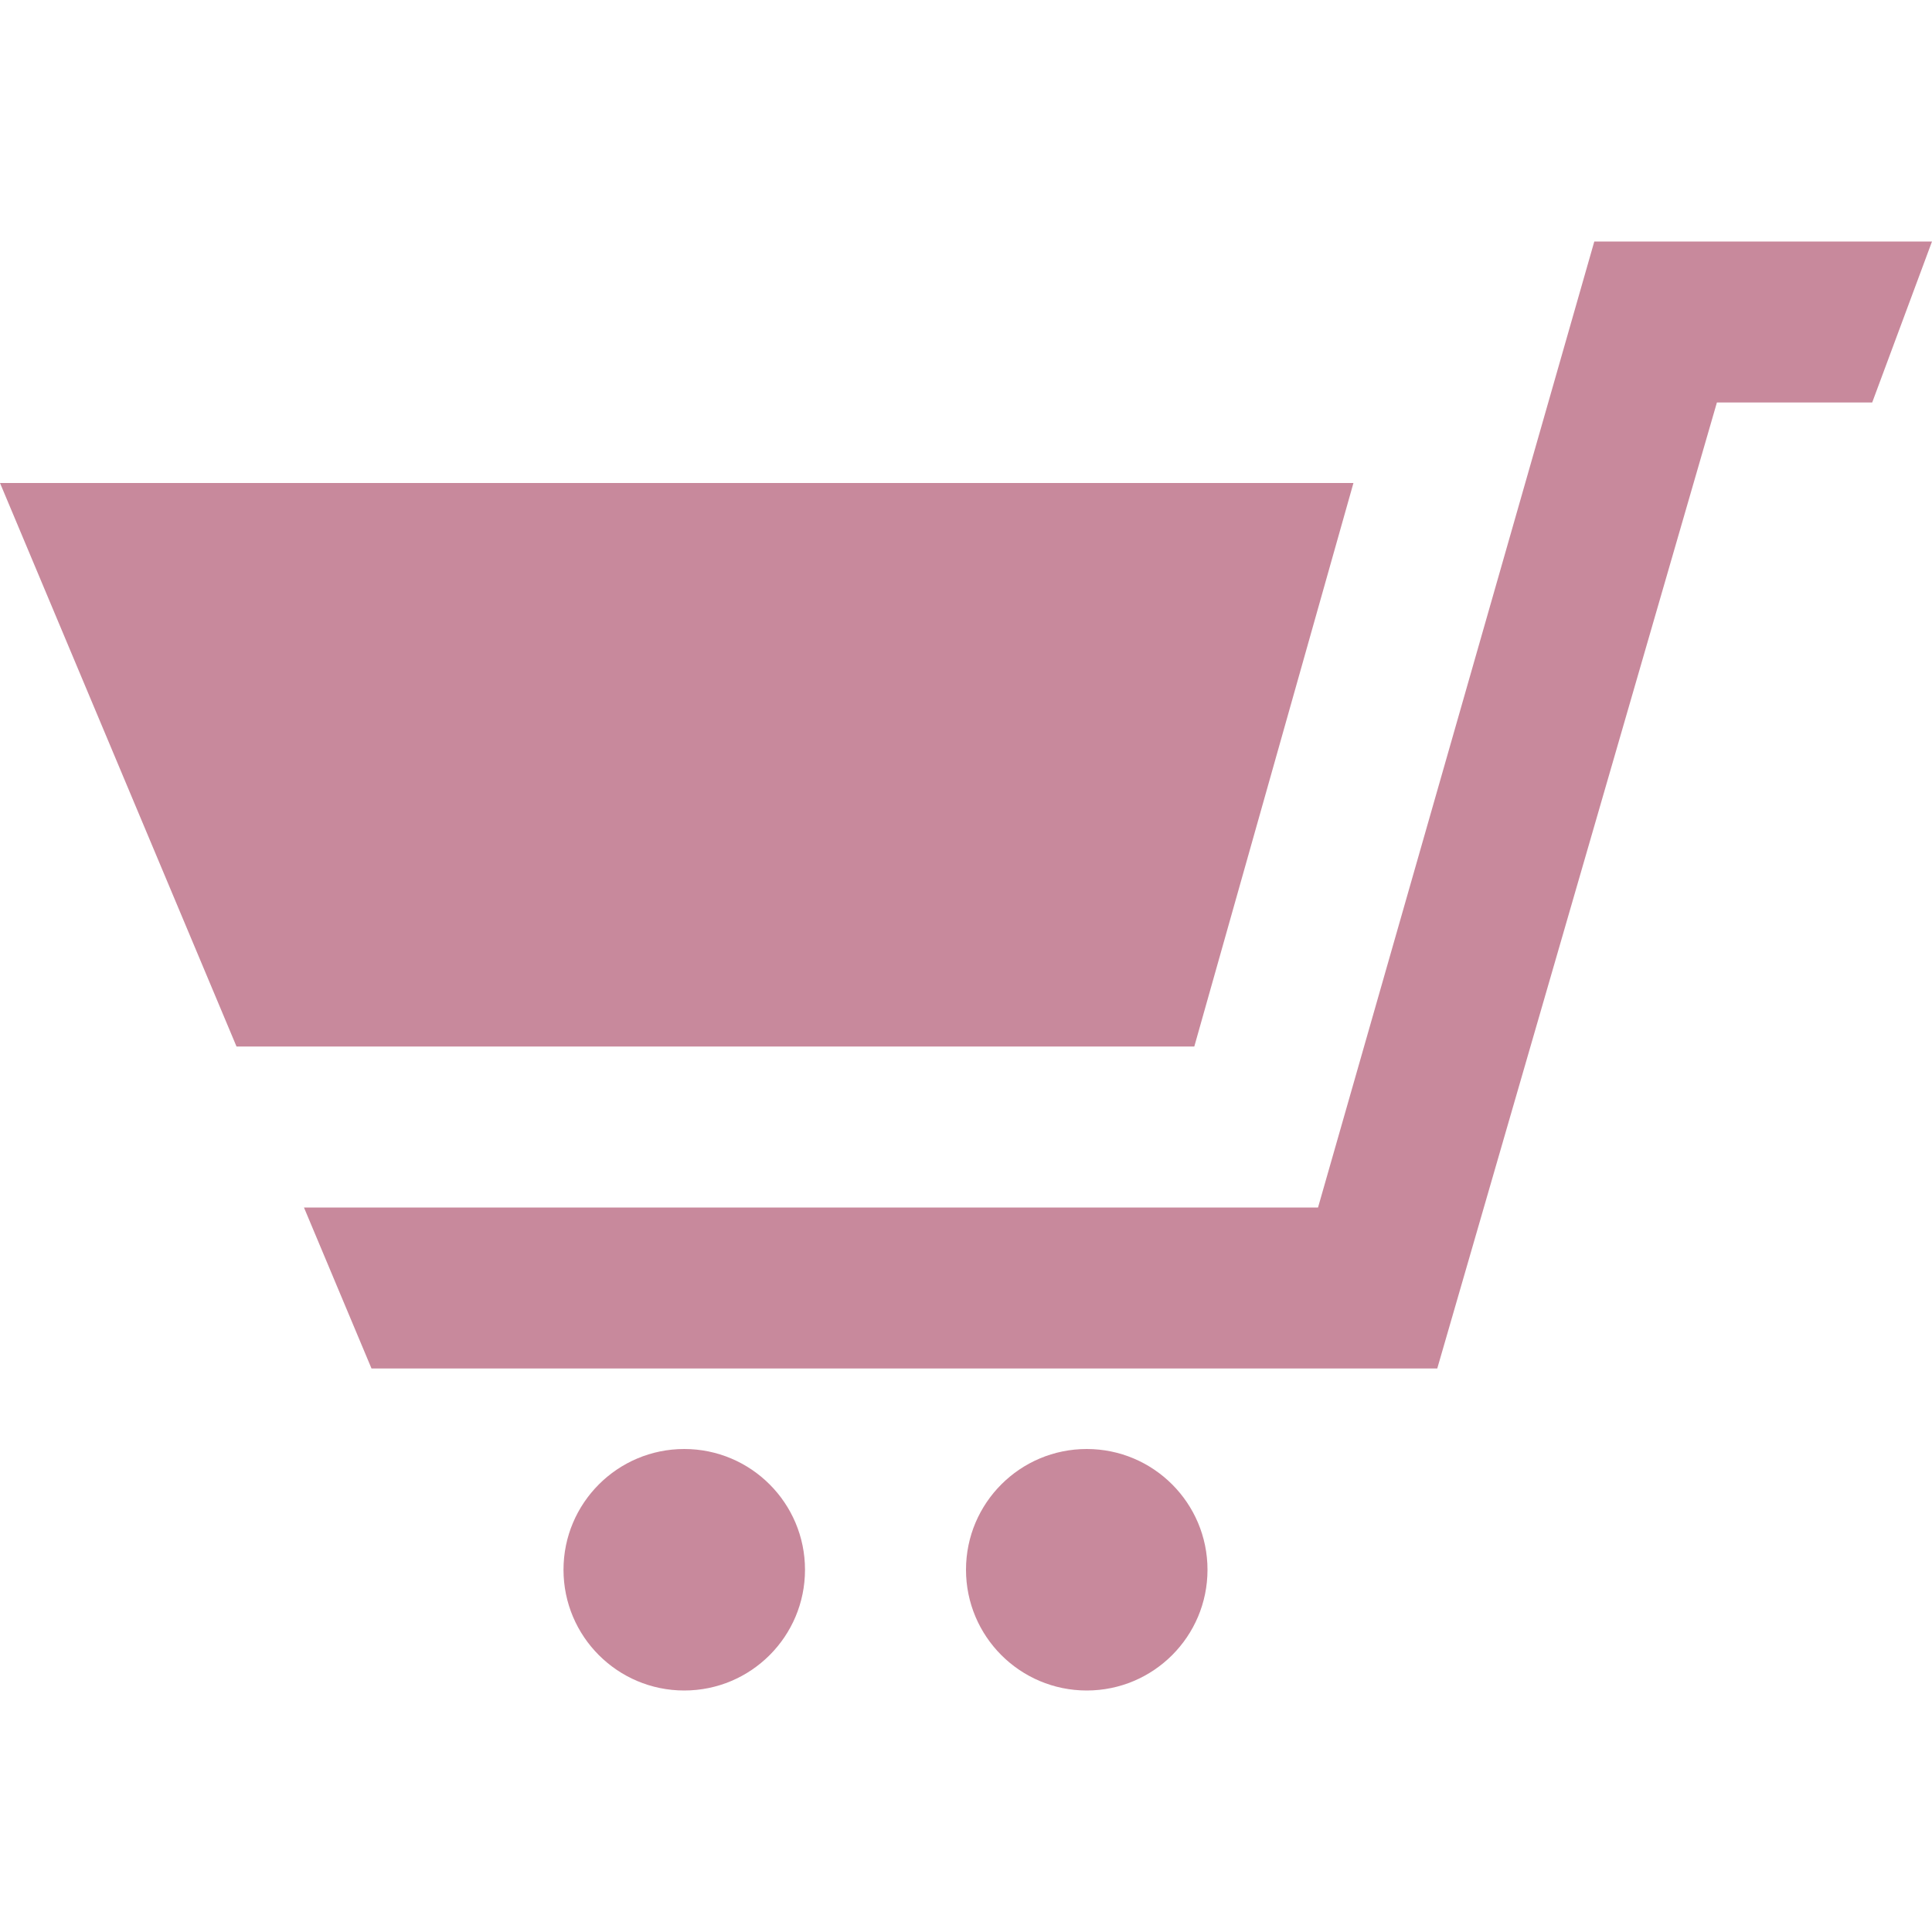
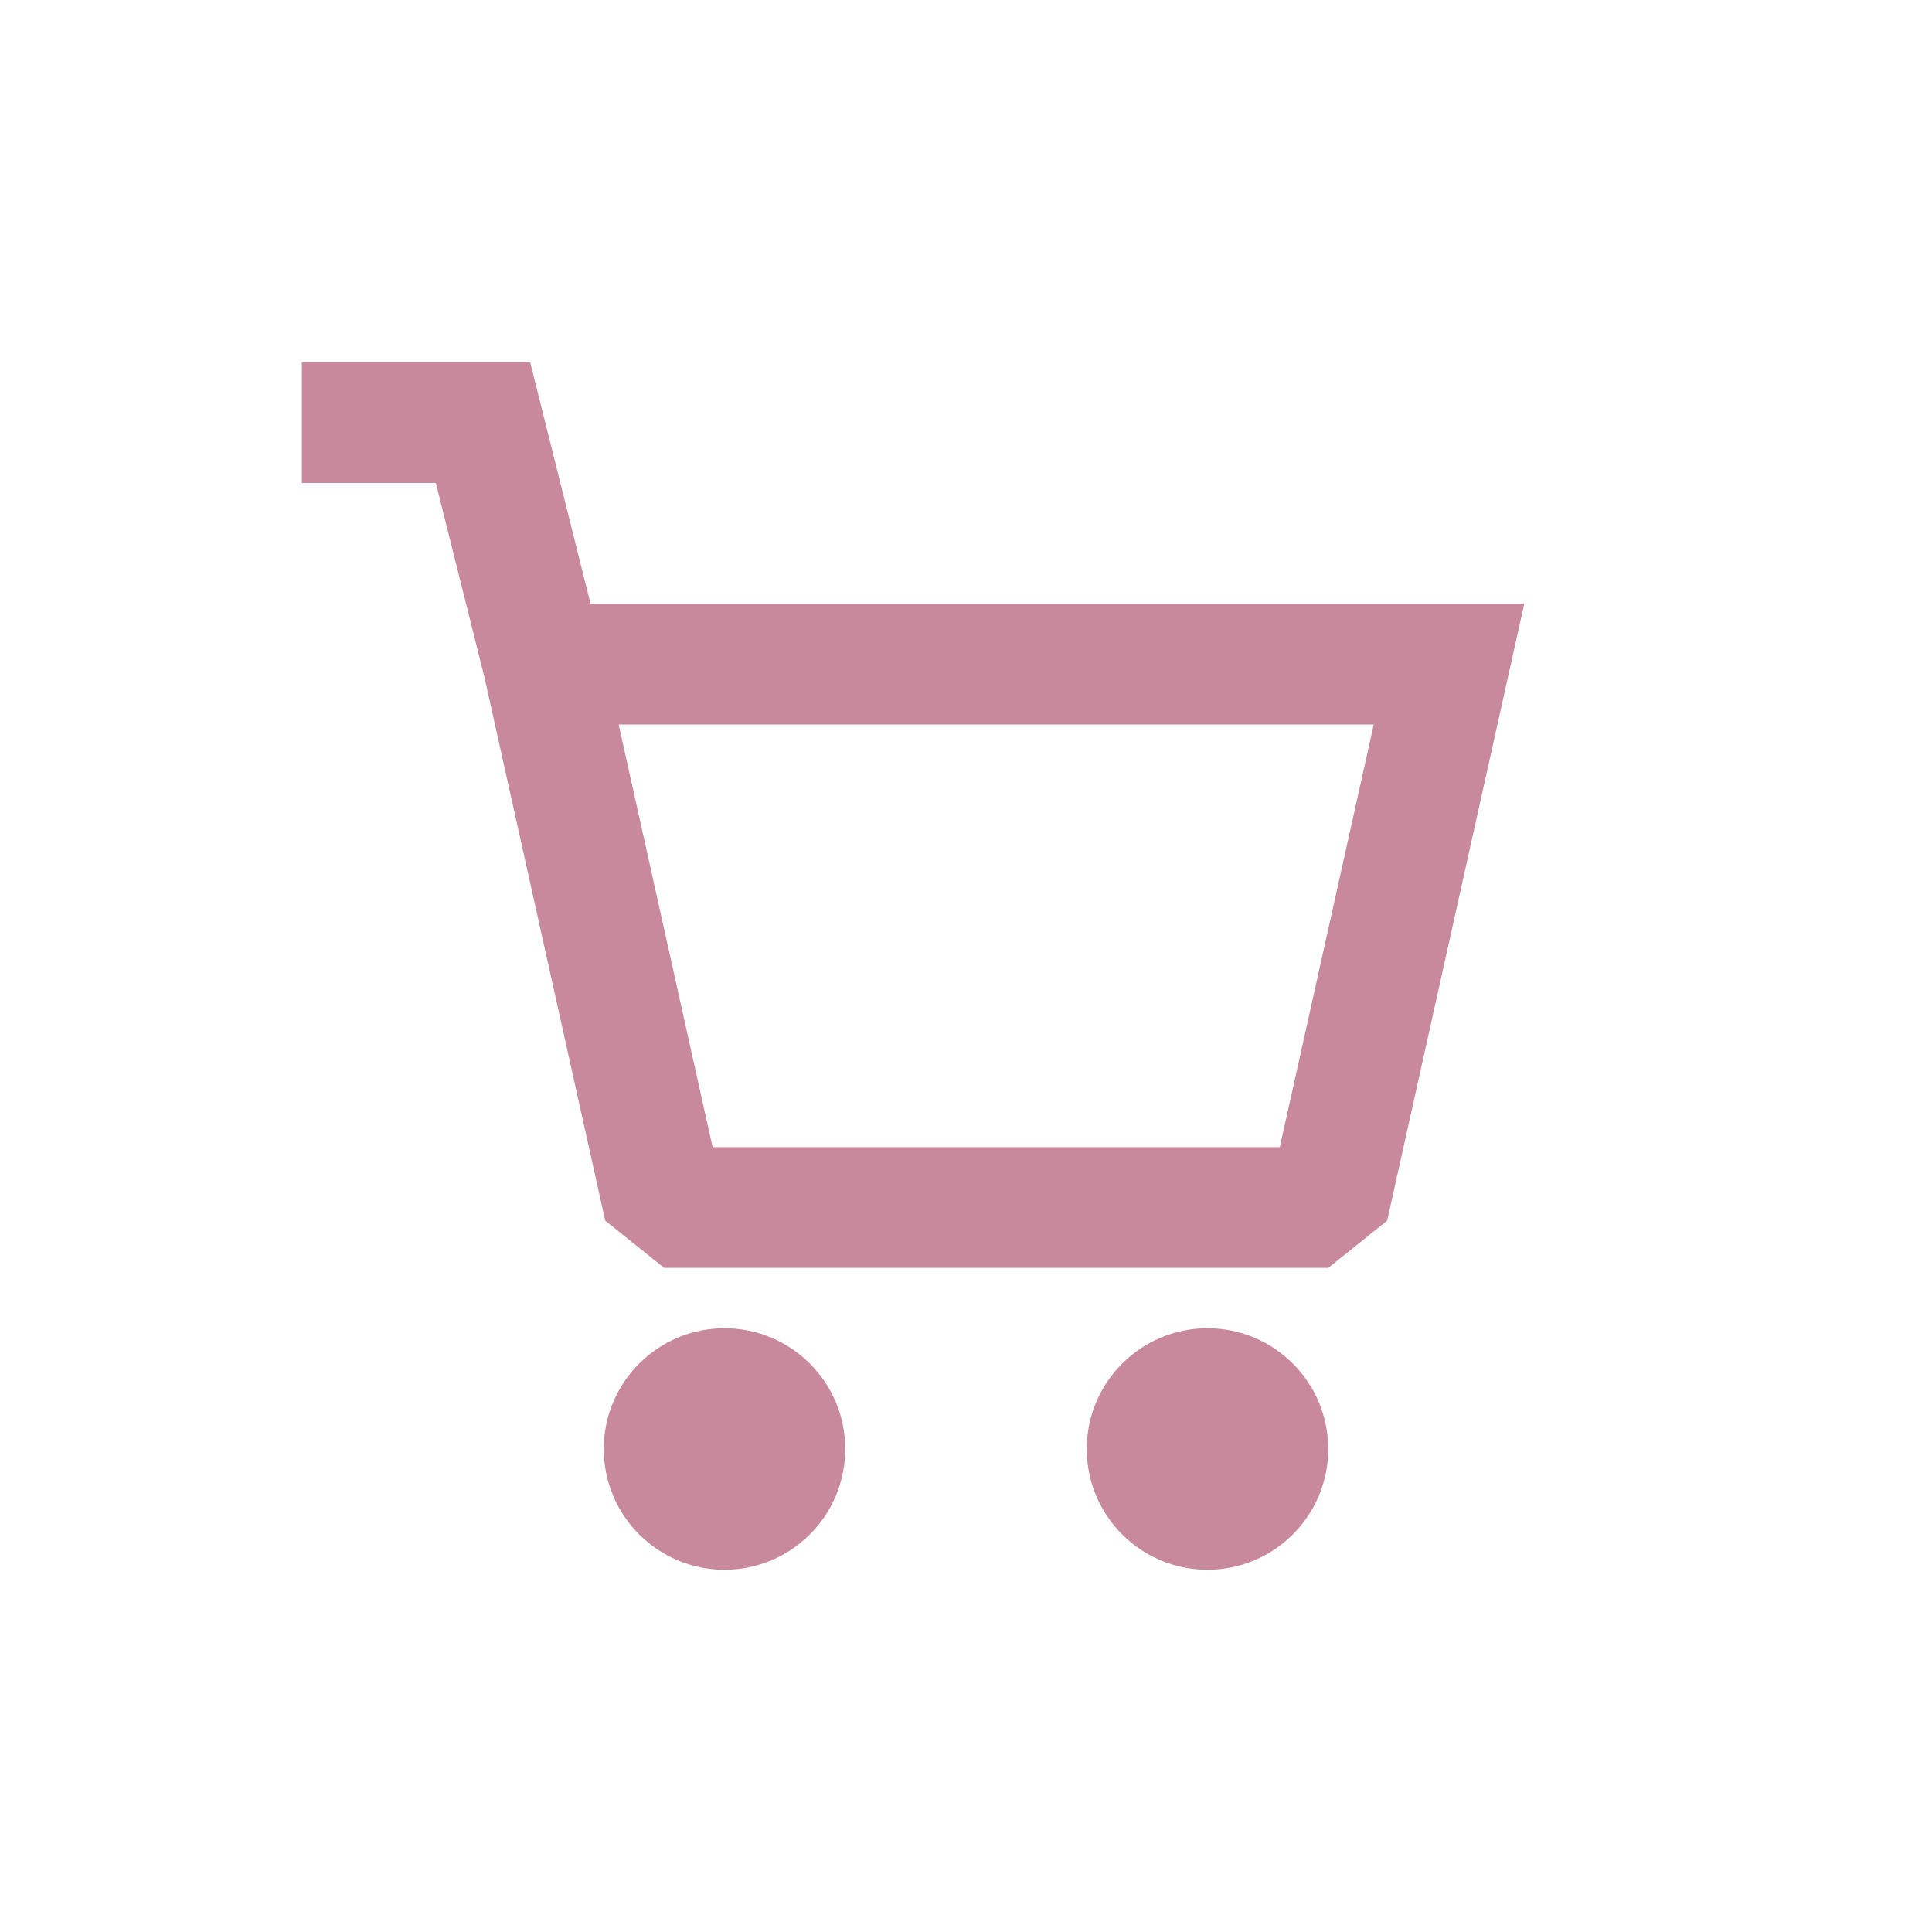
- <svg xmlns="http://www.w3.org/2000/svg" width="24" height="24" viewBox="0 0 24 24" fill="rgba(158, 45, 79, 0.56)">
-   <path d="M10 19.5c0 .829-.672 1.5-1.5 1.5s-1.5-.671-1.5-1.5c0-.828.672-1.5 1.5-1.5s1.5.672 1.5 1.5zm3.5-1.5c-.828 0-1.5.671-1.5 1.5s.672 1.5 1.5 1.5 1.5-.671 1.5-1.5c0-.828-.672-1.5-1.5-1.5zm1.336-5l1.977-7h-16.813l2.938 7h11.898zm4.969-10l-3.432 12h-12.597l.839 2h13.239l3.474-12h1.929l.743-2h-4.195z" />
+ <svg xmlns="http://www.w3.org/2000/svg" width="100%" height="100%" viewBox="0 0 24 24" fill="#FFF3F5">
+   <path fill-rule="evenodd" clip-rule="evenodd" d="M5.414 6H3.75V4.5H6.586L7.336 7.5H18.935L17.232 15.163L16.5 15.75H8.25L7.518 15.163L6.02 8.422L5.414 6ZM7.685 9L8.852 14.25H15.898L17.065 9H7.685ZM10.5 18C10.5 18.828 9.828 19.5 9 19.5C8.172 19.5 7.5 18.828 7.5 18C7.5 17.172 8.172 16.5 9 16.5C9.828 16.5 10.5 17.172 10.5 18ZM15 19.5C15.828 19.5 16.5 18.828 16.5 18C16.5 17.172 15.828 16.5 15 16.5C14.172 16.5 13.5 17.172 13.5 18C13.5 18.828 14.172 19.5 15 19.5Z" fill="rgba(158, 45, 79, 0.56)" />
</svg>
